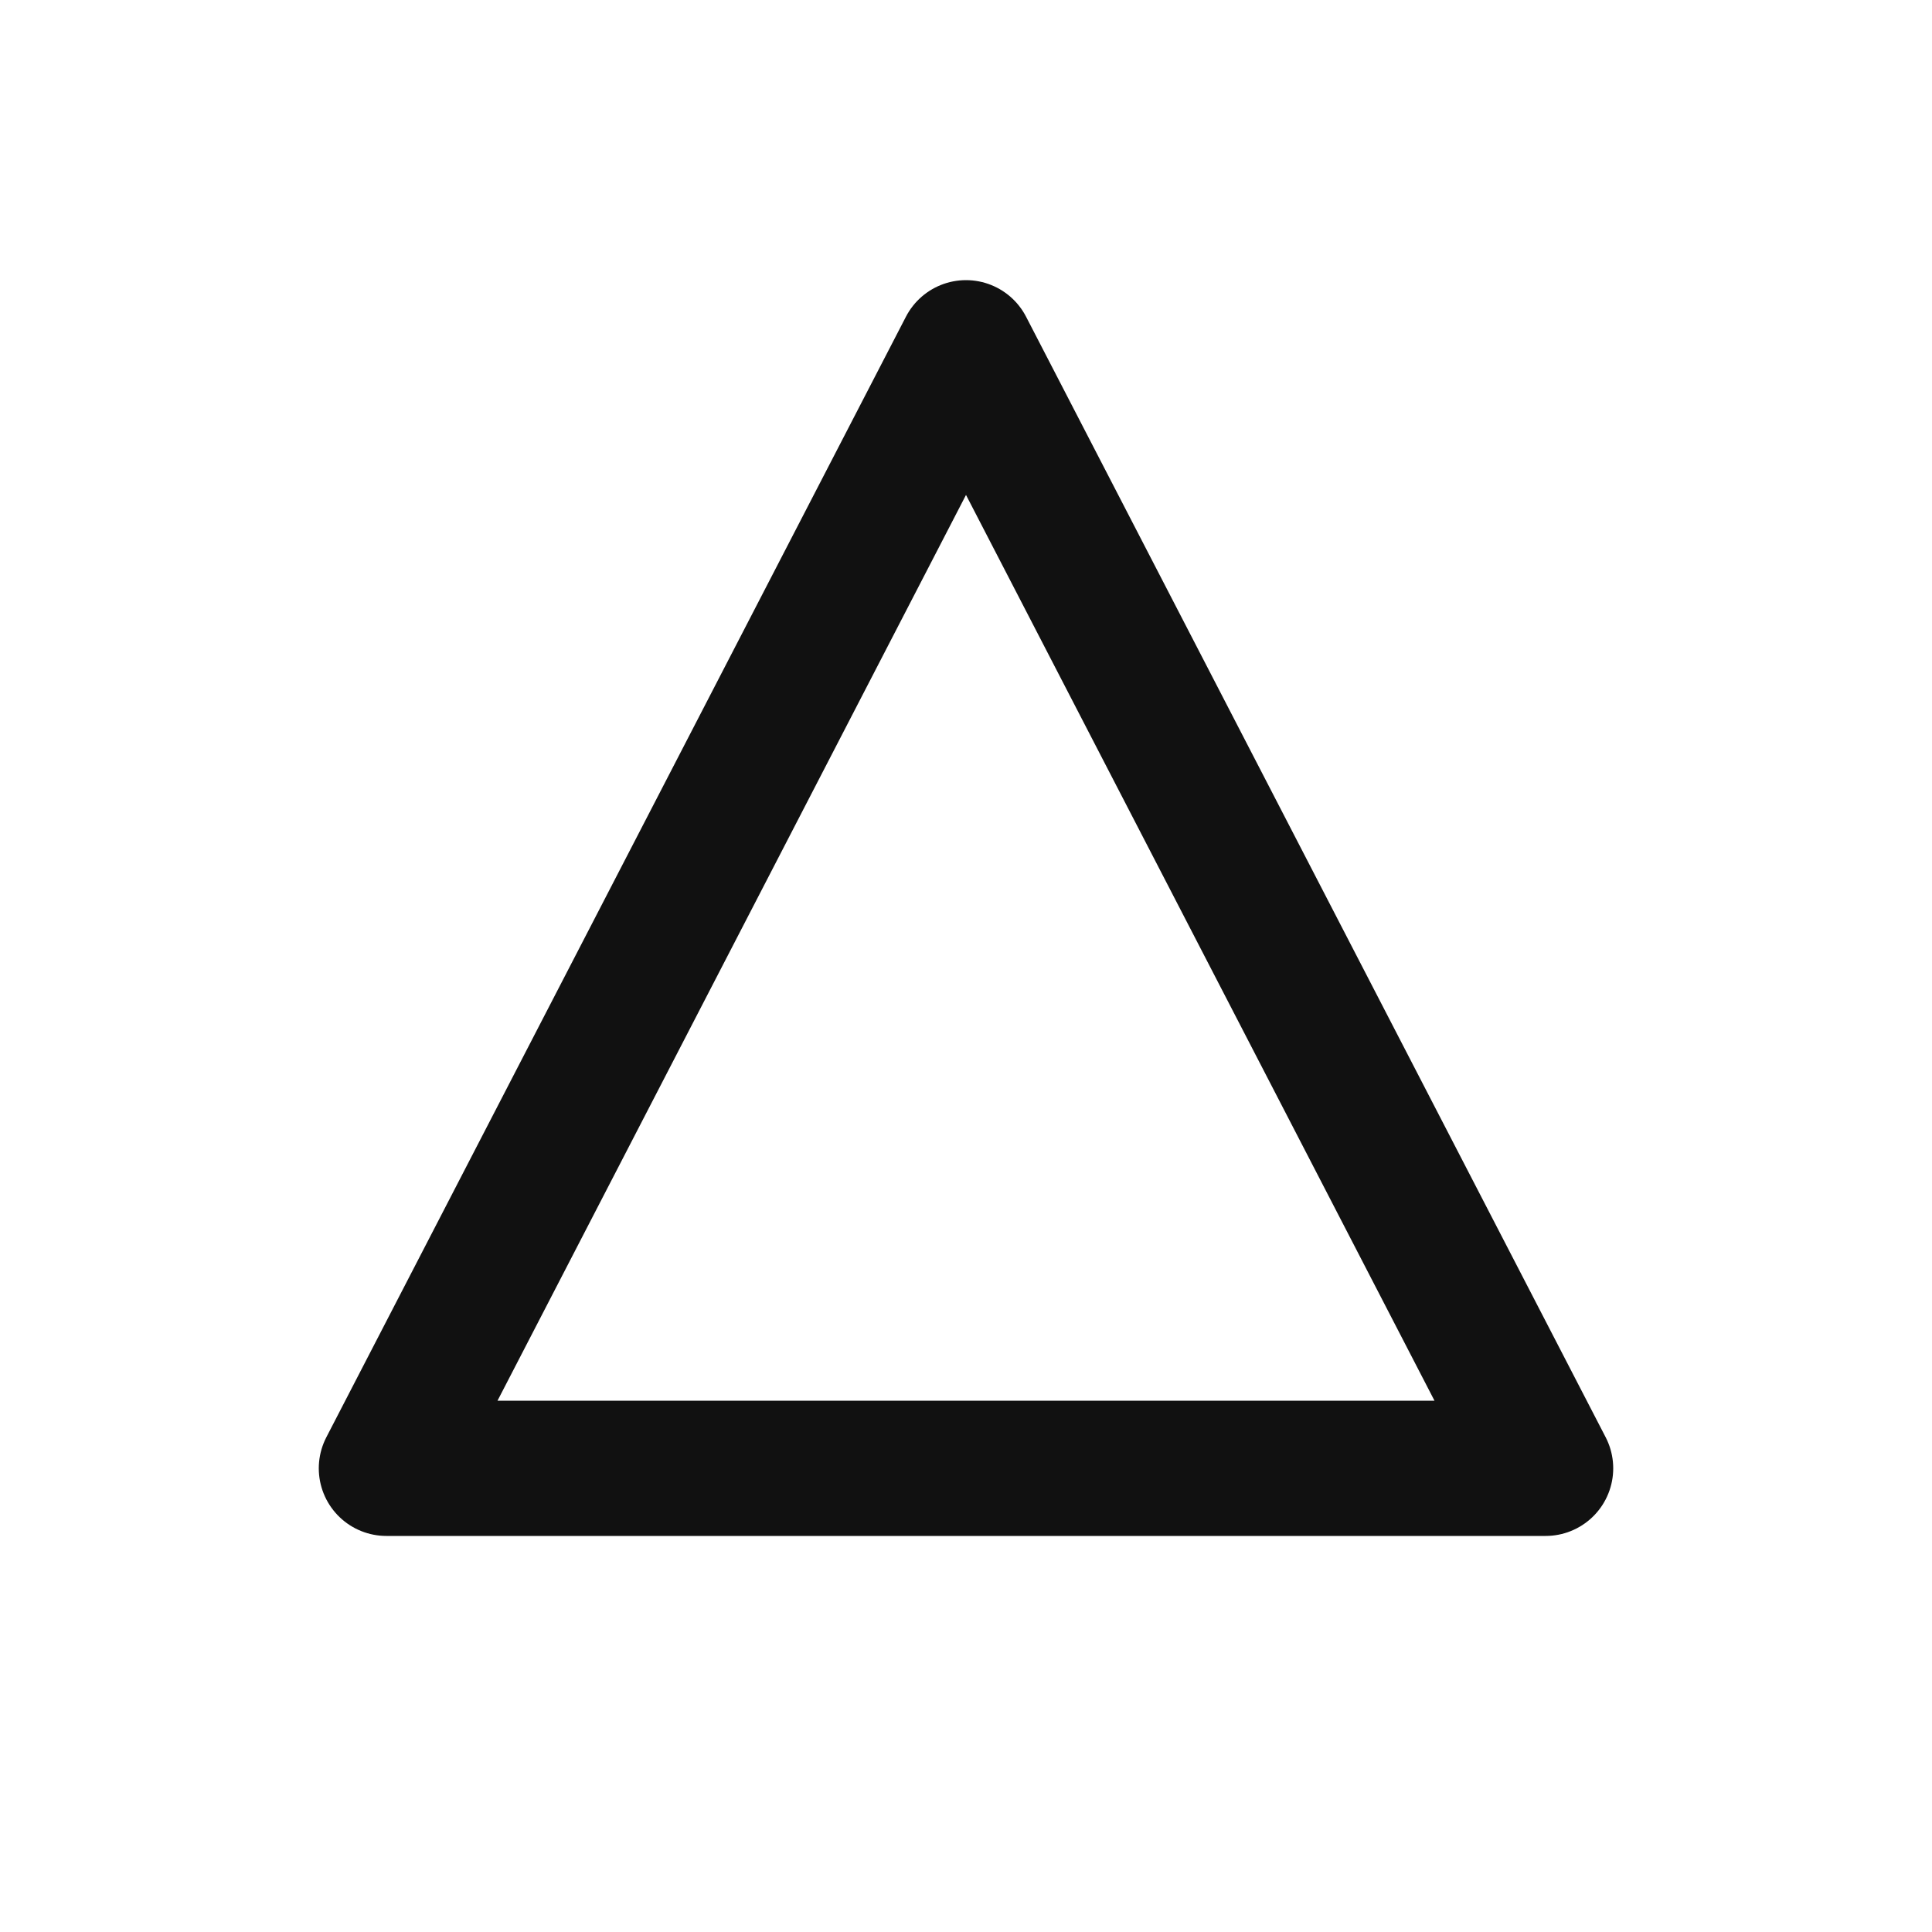
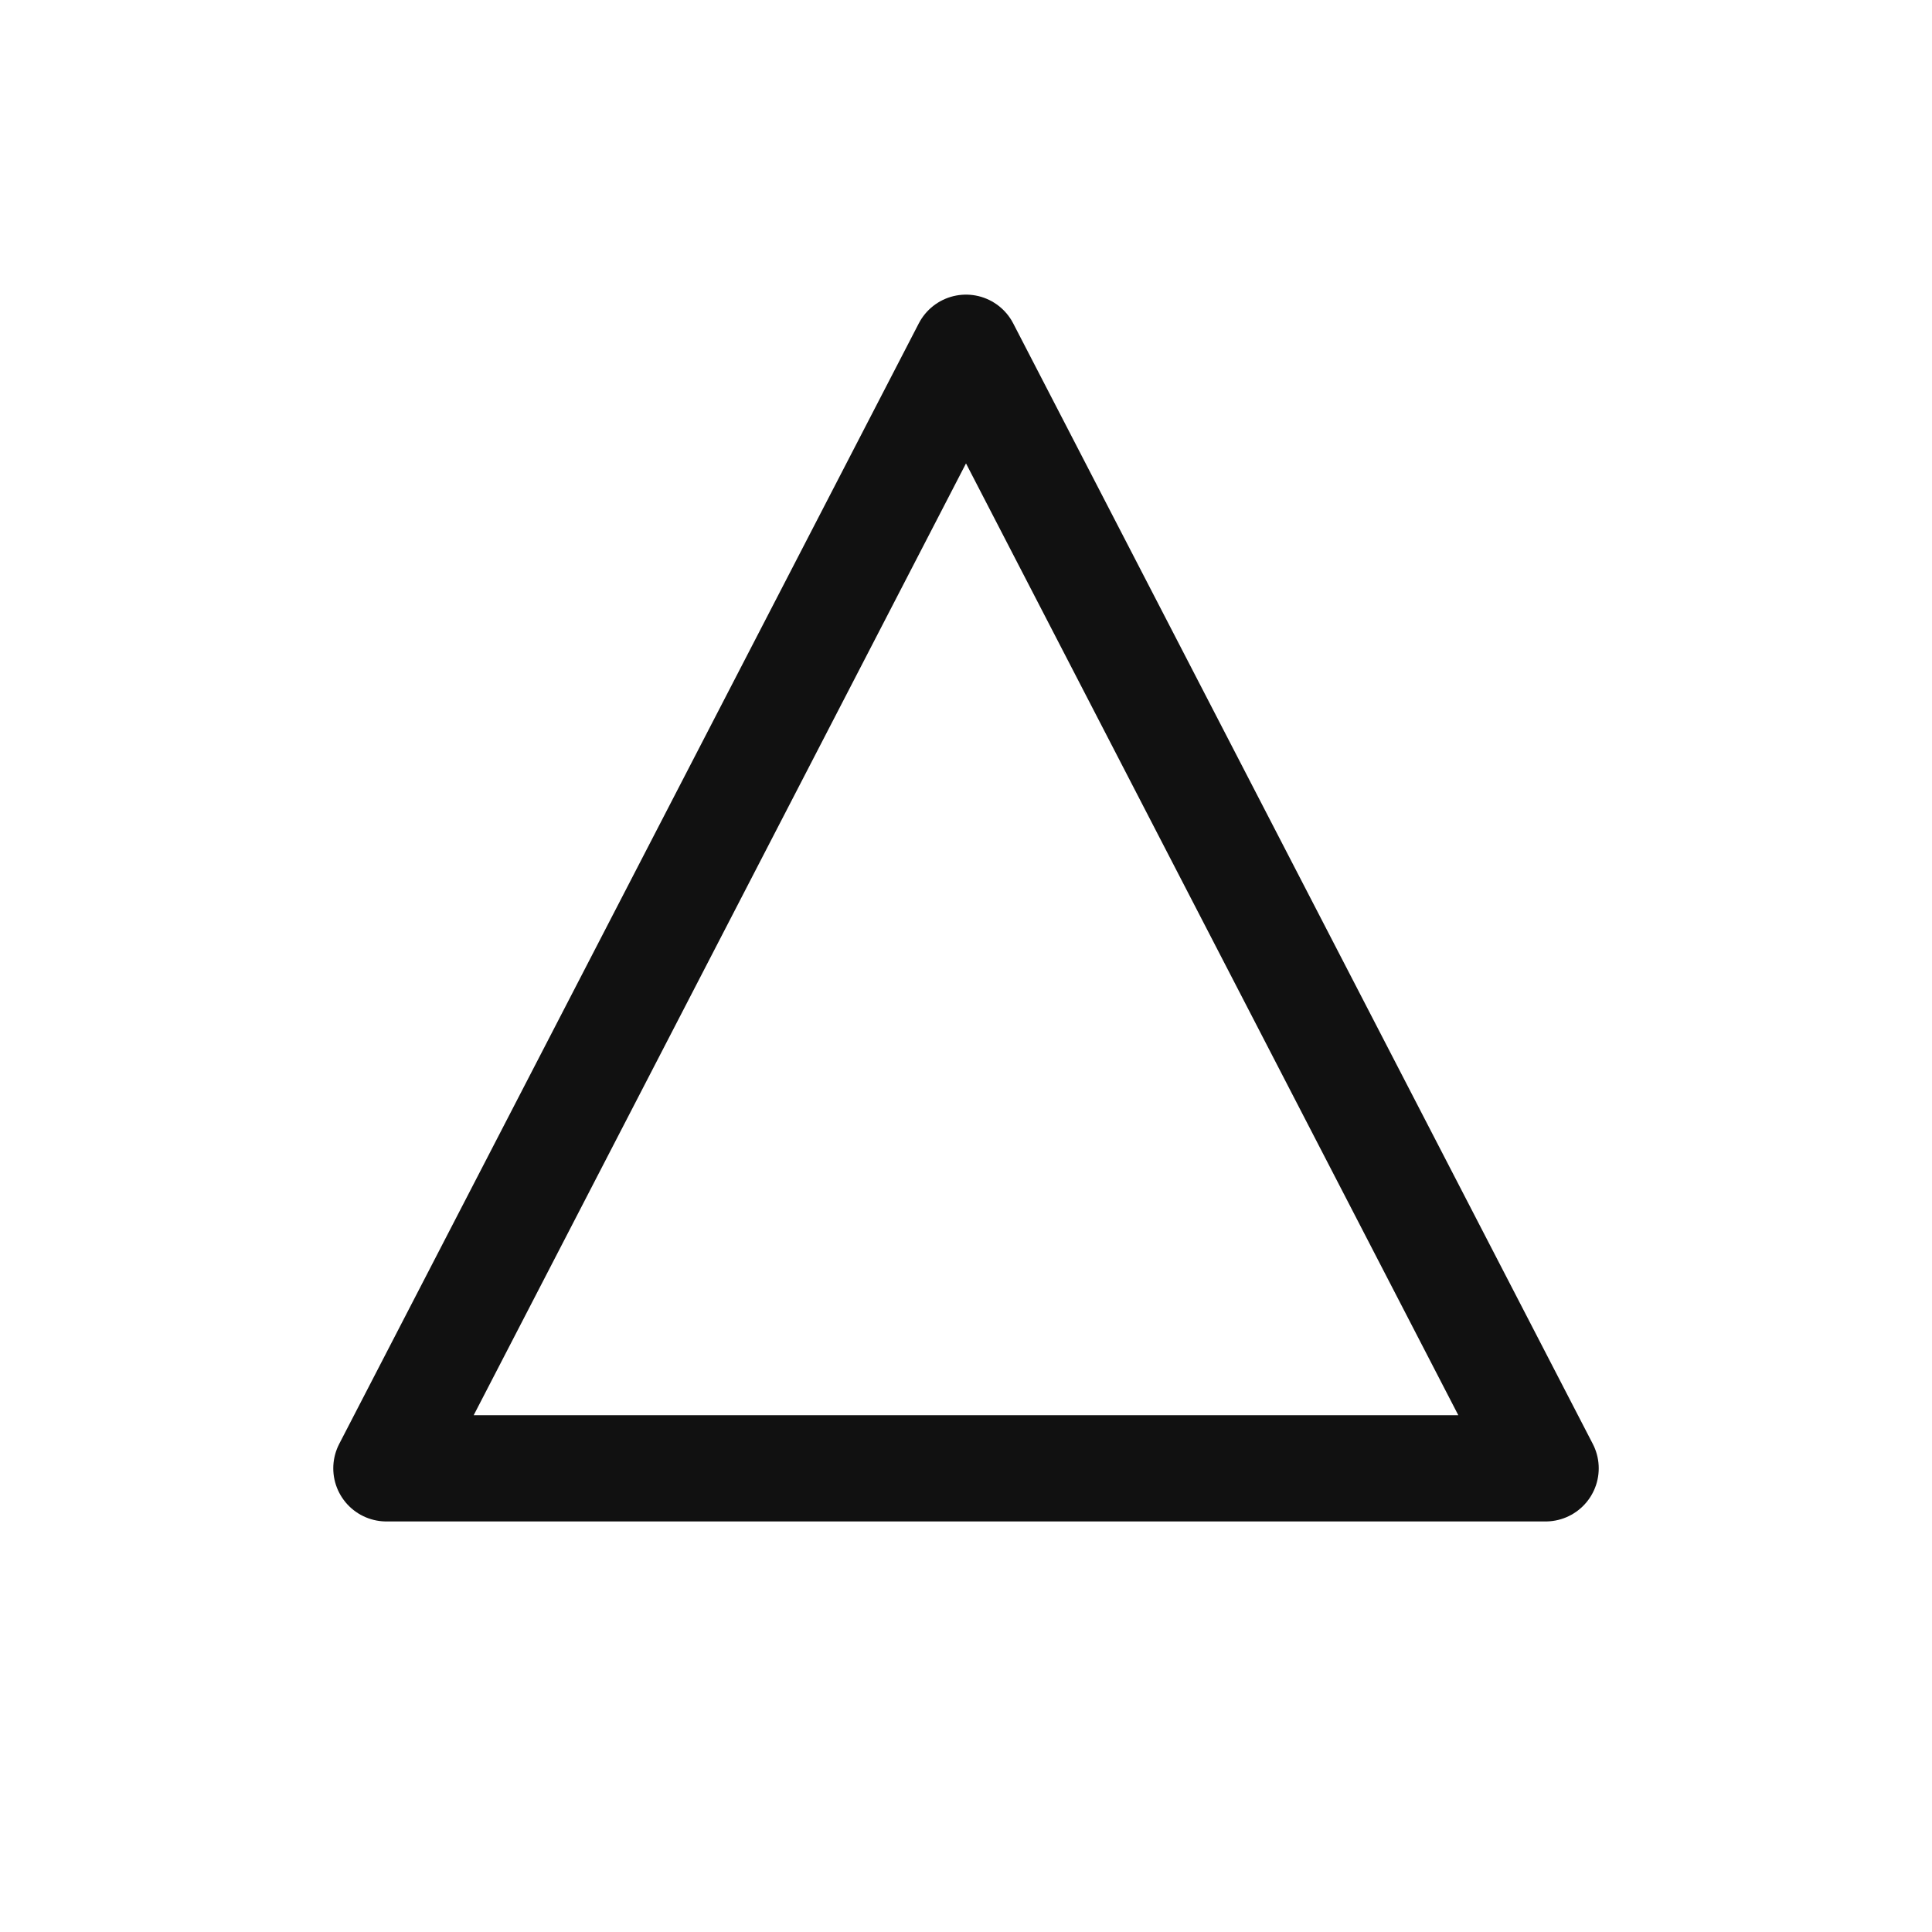
<svg xmlns="http://www.w3.org/2000/svg" viewBox="0 0 100 100" role="img" aria-label="Fire">
-   <path d="M50 18L80 76H20Z" fill="none" stroke="#111111" stroke-width="7" stroke-linecap="round" stroke-linejoin="round" />
+   <path d="M50 18L80 76H20Z" fill="none" stroke="#111111" stroke-width="5.5" stroke-linecap="round" stroke-linejoin="round" />
</svg>
